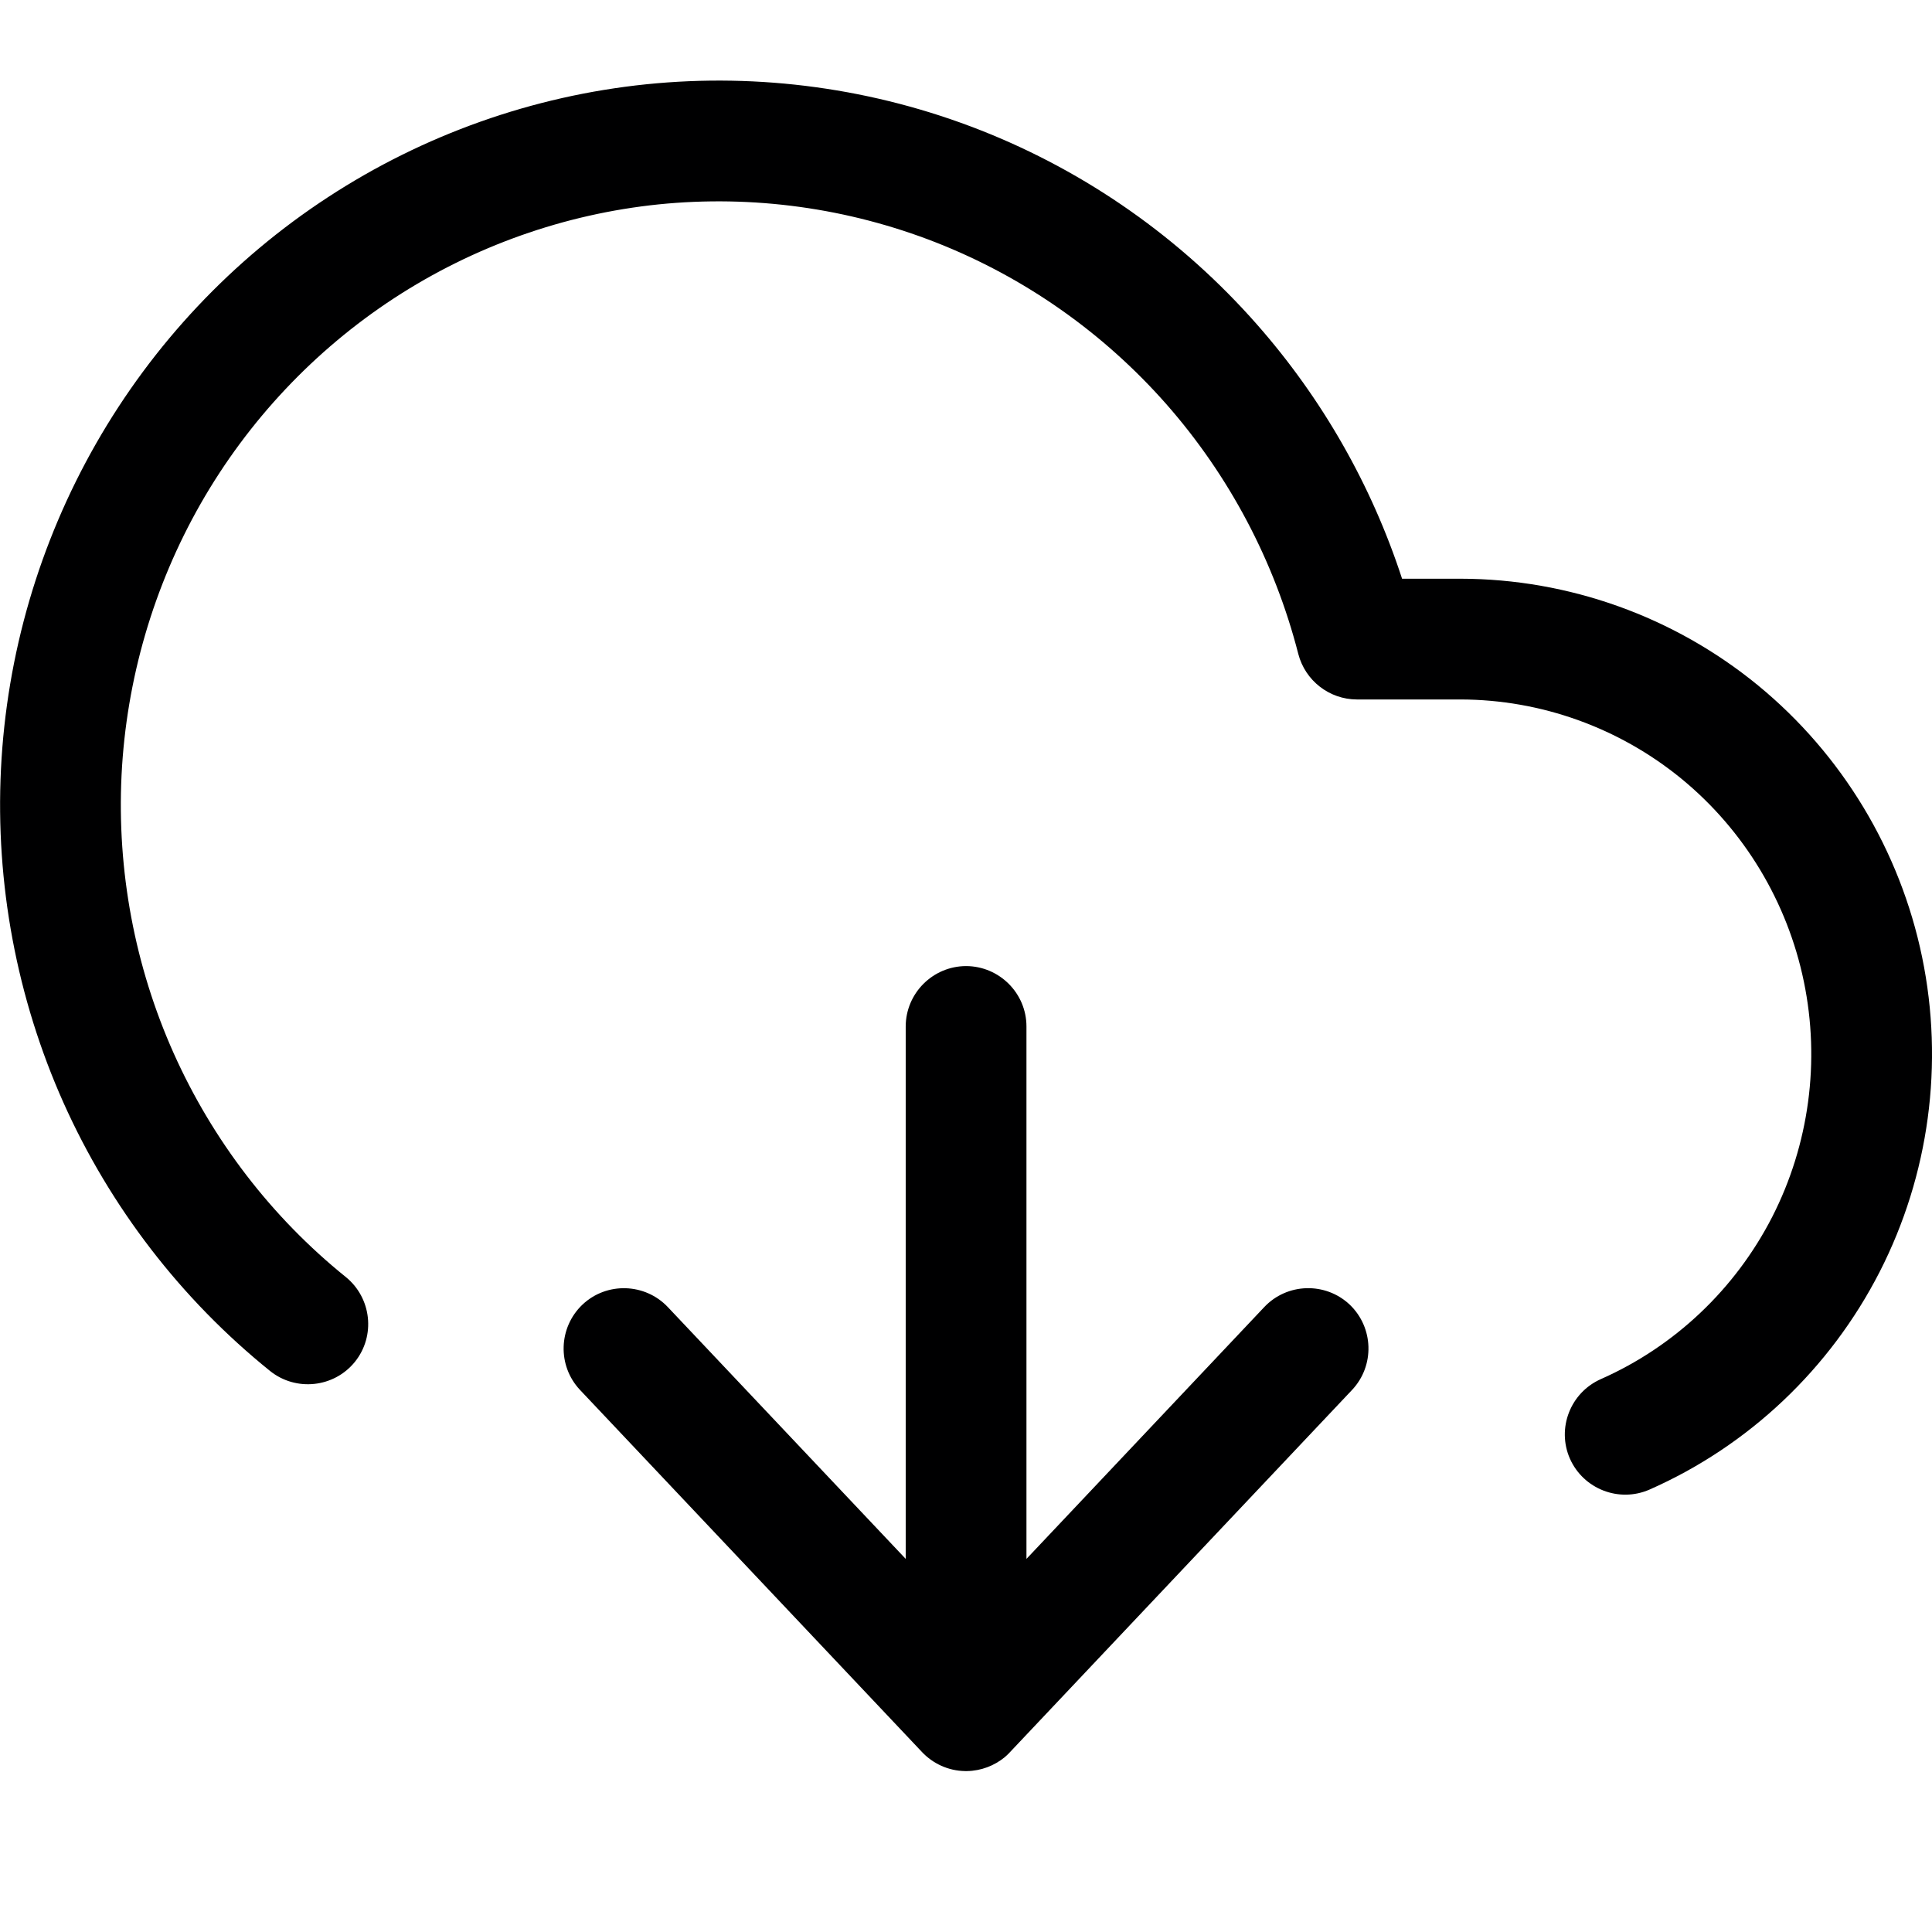
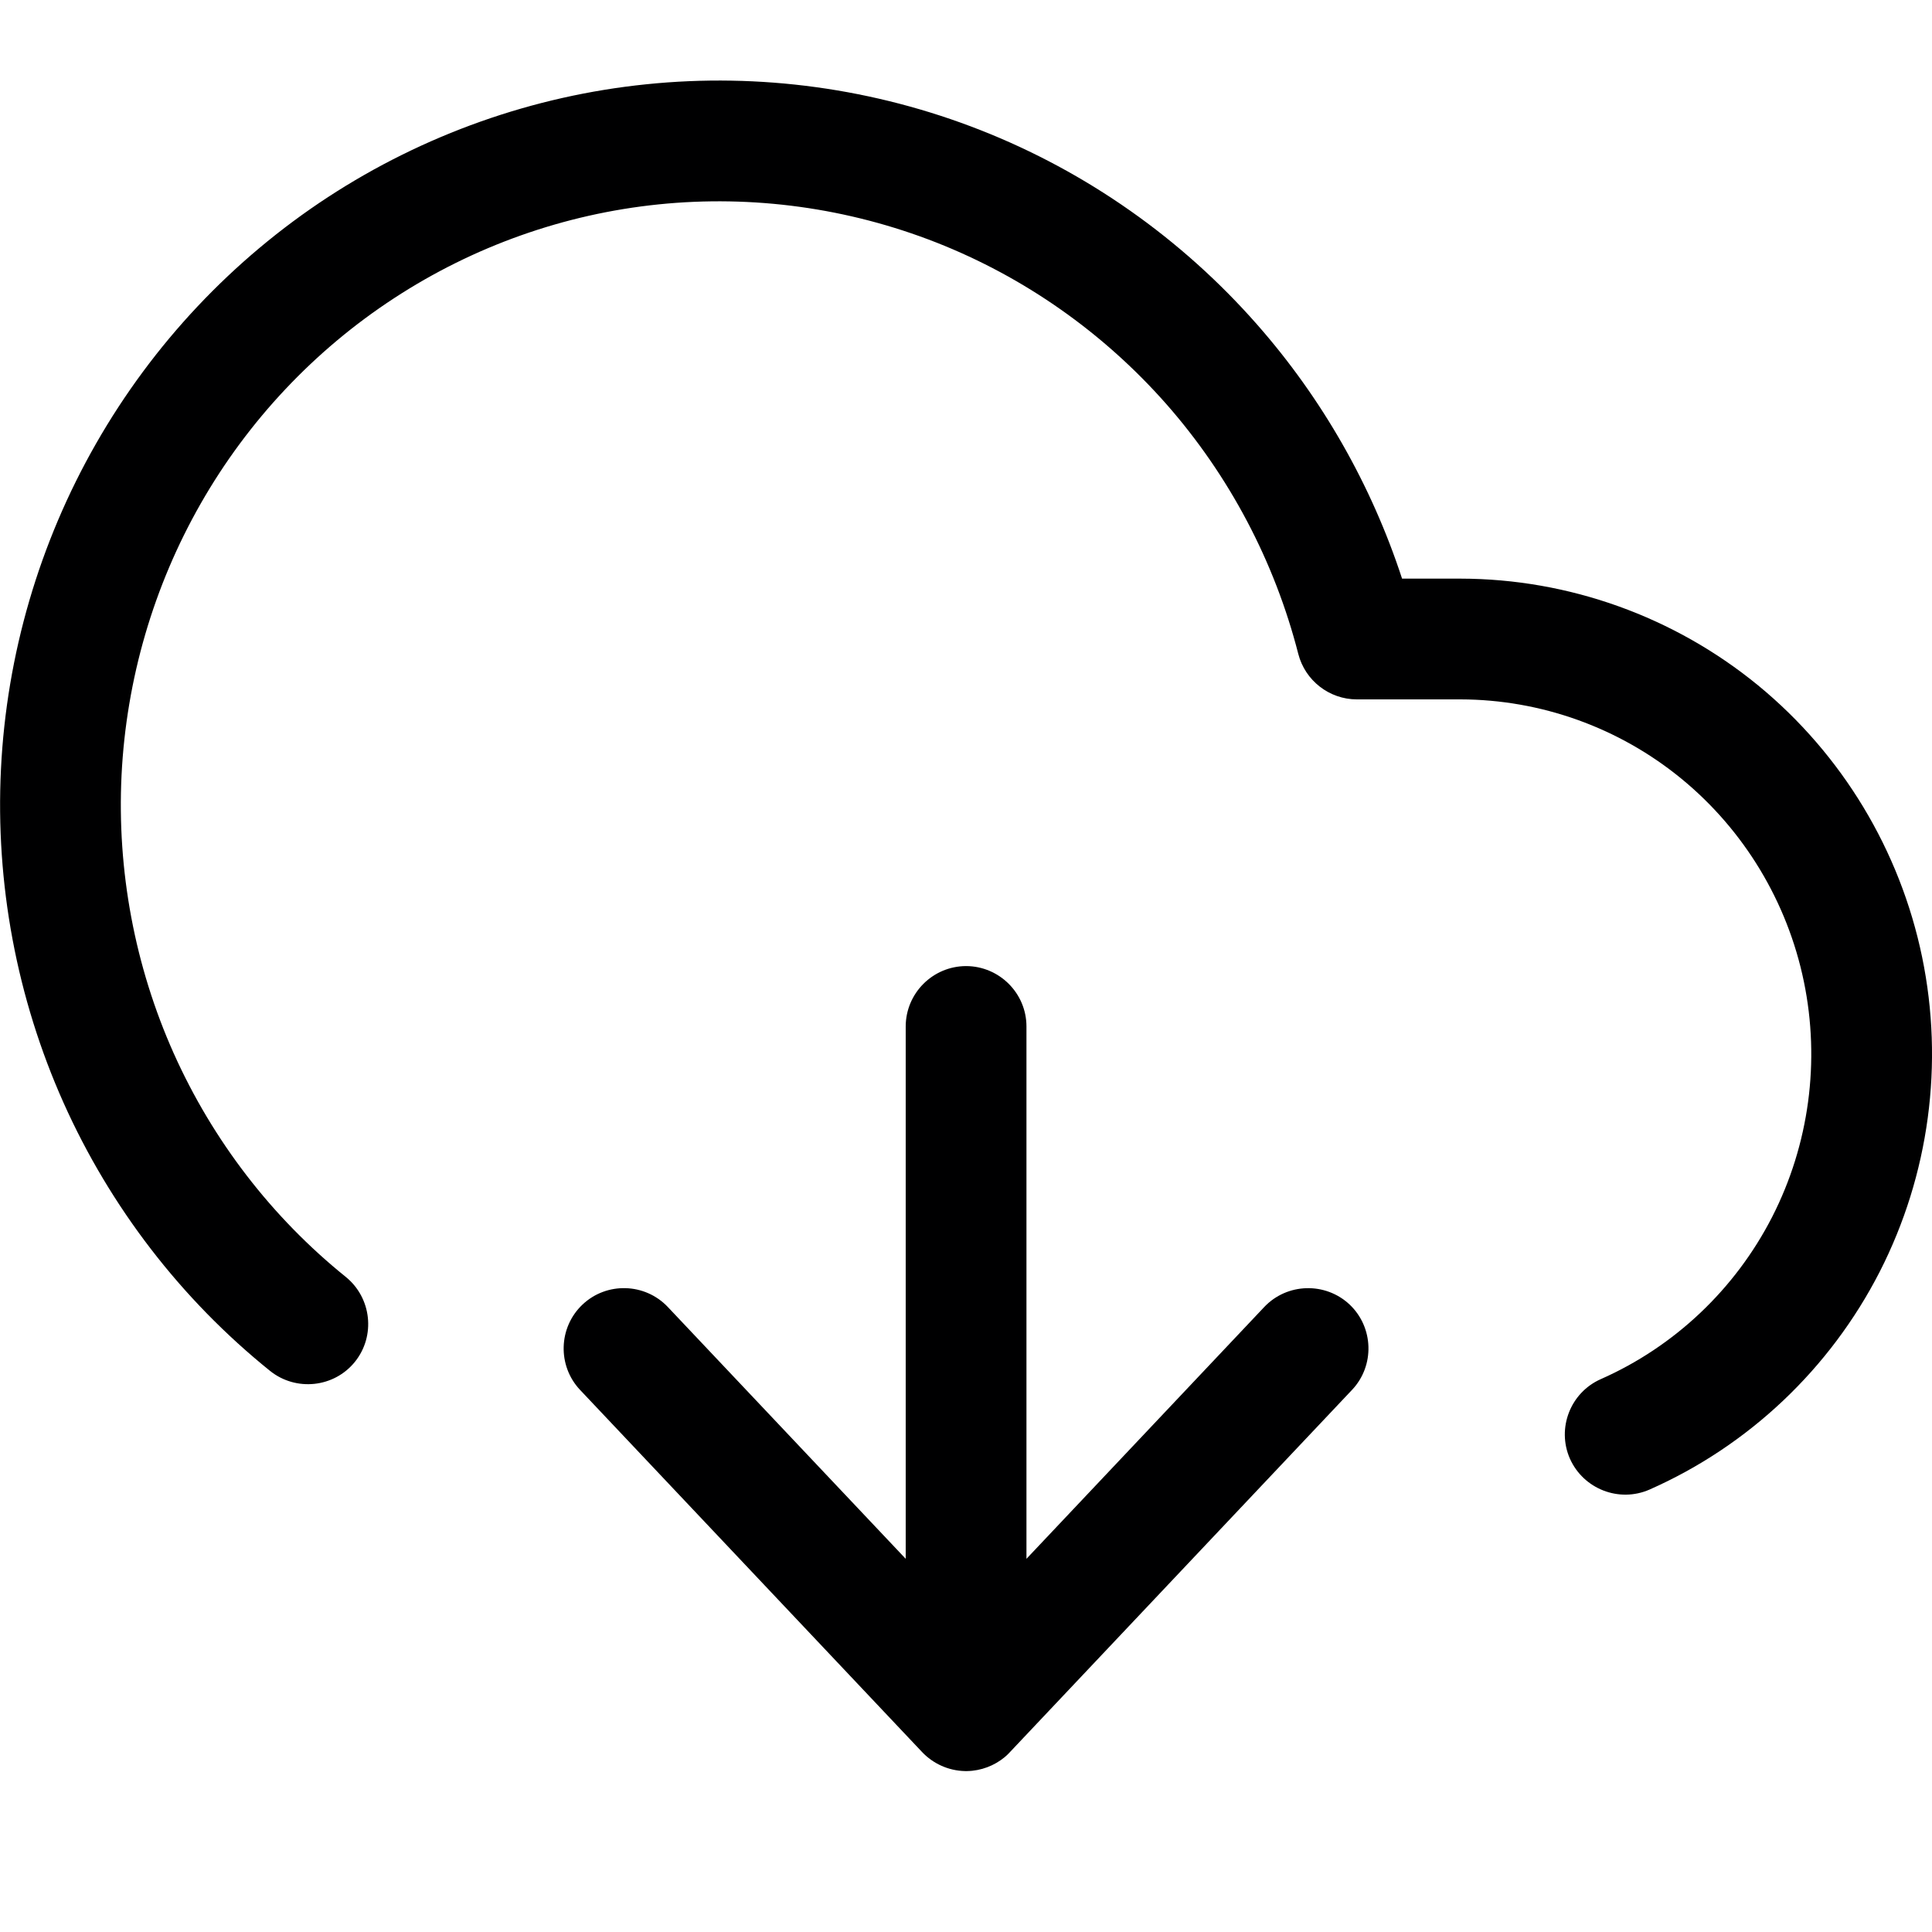
<svg xmlns="http://www.w3.org/2000/svg" width="24" height="24" viewBox="0 0 24 24" fill="none">
  <g id="size=24">
-     <path id="Path" fill-rule="evenodd" clip-rule="evenodd" d="M12.001 12.001C12.414 12.002 12.751 12.338 12.751 12.751V19.365L15.705 16.237C15.989 15.936 16.465 15.923 16.766 16.206C17.065 16.491 17.079 16.965 16.796 17.266L12.546 21.766C12.542 21.771 12.536 21.777 12.531 21.782C12.515 21.798 12.496 21.816 12.478 21.831C12.351 21.934 12.188 21.998 12.013 22.001H11.989C11.779 21.998 11.588 21.907 11.454 21.765L7.205 17.266C6.922 16.965 6.936 16.491 7.236 16.206C7.536 15.923 8.012 15.937 8.296 16.237L11.251 19.365V12.751C11.252 12.338 11.588 12.002 12.001 12.001ZM8.028 1.047C9.436 0.903 10.861 1.099 12.179 1.617C13.497 2.135 14.676 2.964 15.614 4.03C16.423 4.949 17.038 6.026 17.417 7.189H18.143C19.489 7.191 20.798 7.66 21.841 8.516C22.883 9.372 23.603 10.565 23.877 11.889C24.151 13.214 23.965 14.596 23.35 15.799C22.734 17.003 21.724 17.96 20.491 18.504C20.113 18.67 19.67 18.498 19.502 18.12C19.336 17.742 19.508 17.3 19.886 17.132C20.802 16.727 21.555 16.015 22.015 15.117C22.474 14.218 22.613 13.184 22.408 12.193C22.203 11.202 21.665 10.312 20.889 9.675C20.113 9.039 19.142 8.691 18.143 8.689H16.855C16.513 8.688 16.214 8.455 16.128 8.124C15.833 6.974 15.27 5.909 14.489 5.021C13.707 4.133 12.726 3.444 11.63 3.013C10.534 2.583 9.35 2.42 8.18 2.539C7.01 2.66 5.883 3.06 4.896 3.704C3.908 4.35 3.084 5.224 2.495 6.253C1.907 7.283 1.569 8.441 1.51 9.628C1.452 10.816 1.674 12.002 2.158 13.085C2.643 14.168 3.376 15.122 4.295 15.863C4.616 16.123 4.668 16.595 4.409 16.917C4.15 17.238 3.677 17.289 3.355 17.031C2.25 16.14 1.369 14.995 0.788 13.697C0.208 12.398 -0.058 10.976 0.012 9.554C0.082 8.131 0.488 6.744 1.194 5.509C1.9 4.274 2.888 3.224 4.075 2.449C5.263 1.673 6.619 1.192 8.028 1.047Z" fill="#000001" />
+     <path id="Path" fill-rule="evenodd" clip-rule="evenodd" d="M12.001 12.001C12.414 12.002 12.751 12.338 12.751 12.751V19.364L15.705 16.236C15.989 15.936 16.465 15.923 16.766 16.206C17.065 16.49 17.079 16.965 16.796 17.265L12.546 21.765C12.542 21.77 12.536 21.776 12.531 21.781C12.515 21.798 12.496 21.815 12.478 21.83C12.351 21.934 12.188 21.998 12.013 22.001H11.989C11.779 21.997 11.588 21.906 11.454 21.764L7.205 17.265C6.923 16.965 6.936 16.49 7.236 16.206C7.536 15.922 8.012 15.936 8.296 16.236L11.251 19.364V12.751C11.252 12.337 11.588 12.002 12.001 12.001ZM8.028 1.047C9.436 0.902 10.861 1.098 12.179 1.616C13.497 2.134 14.676 2.963 15.614 4.029C16.423 4.948 17.037 6.026 17.417 7.188H18.143C19.489 7.19 20.798 7.66 21.841 8.515C22.883 9.371 23.603 10.564 23.877 11.888C24.151 13.213 23.965 14.595 23.35 15.799C22.734 17.002 21.724 17.959 20.491 18.504C20.113 18.67 19.67 18.497 19.502 18.12C19.336 17.742 19.508 17.299 19.886 17.132C20.802 16.727 21.555 16.015 22.015 15.116C22.474 14.217 22.613 13.183 22.408 12.192C22.203 11.202 21.665 10.312 20.889 9.675C20.113 9.038 19.141 8.69 18.143 8.688H16.855C16.513 8.688 16.213 8.454 16.128 8.124C15.833 6.973 15.27 5.908 14.489 5.02C13.707 4.133 12.726 3.443 11.63 3.012C10.534 2.582 9.35 2.419 8.18 2.539C7.01 2.659 5.883 3.059 4.896 3.704C3.908 4.349 3.084 5.223 2.495 6.253C1.907 7.282 1.569 8.44 1.51 9.628C1.452 10.815 1.674 12.001 2.158 13.085C2.643 14.168 3.376 15.121 4.295 15.862C4.616 16.122 4.668 16.595 4.409 16.917C4.15 17.238 3.677 17.288 3.355 17.03C2.25 16.14 1.369 14.995 0.788 13.696C0.208 12.397 -0.058 10.976 0.012 9.553C0.082 8.131 0.488 6.743 1.194 5.509C1.9 4.274 2.888 3.224 4.075 2.448C5.263 1.673 6.619 1.191 8.028 1.047Z" fill="#000001" />
  </g>
</svg>
